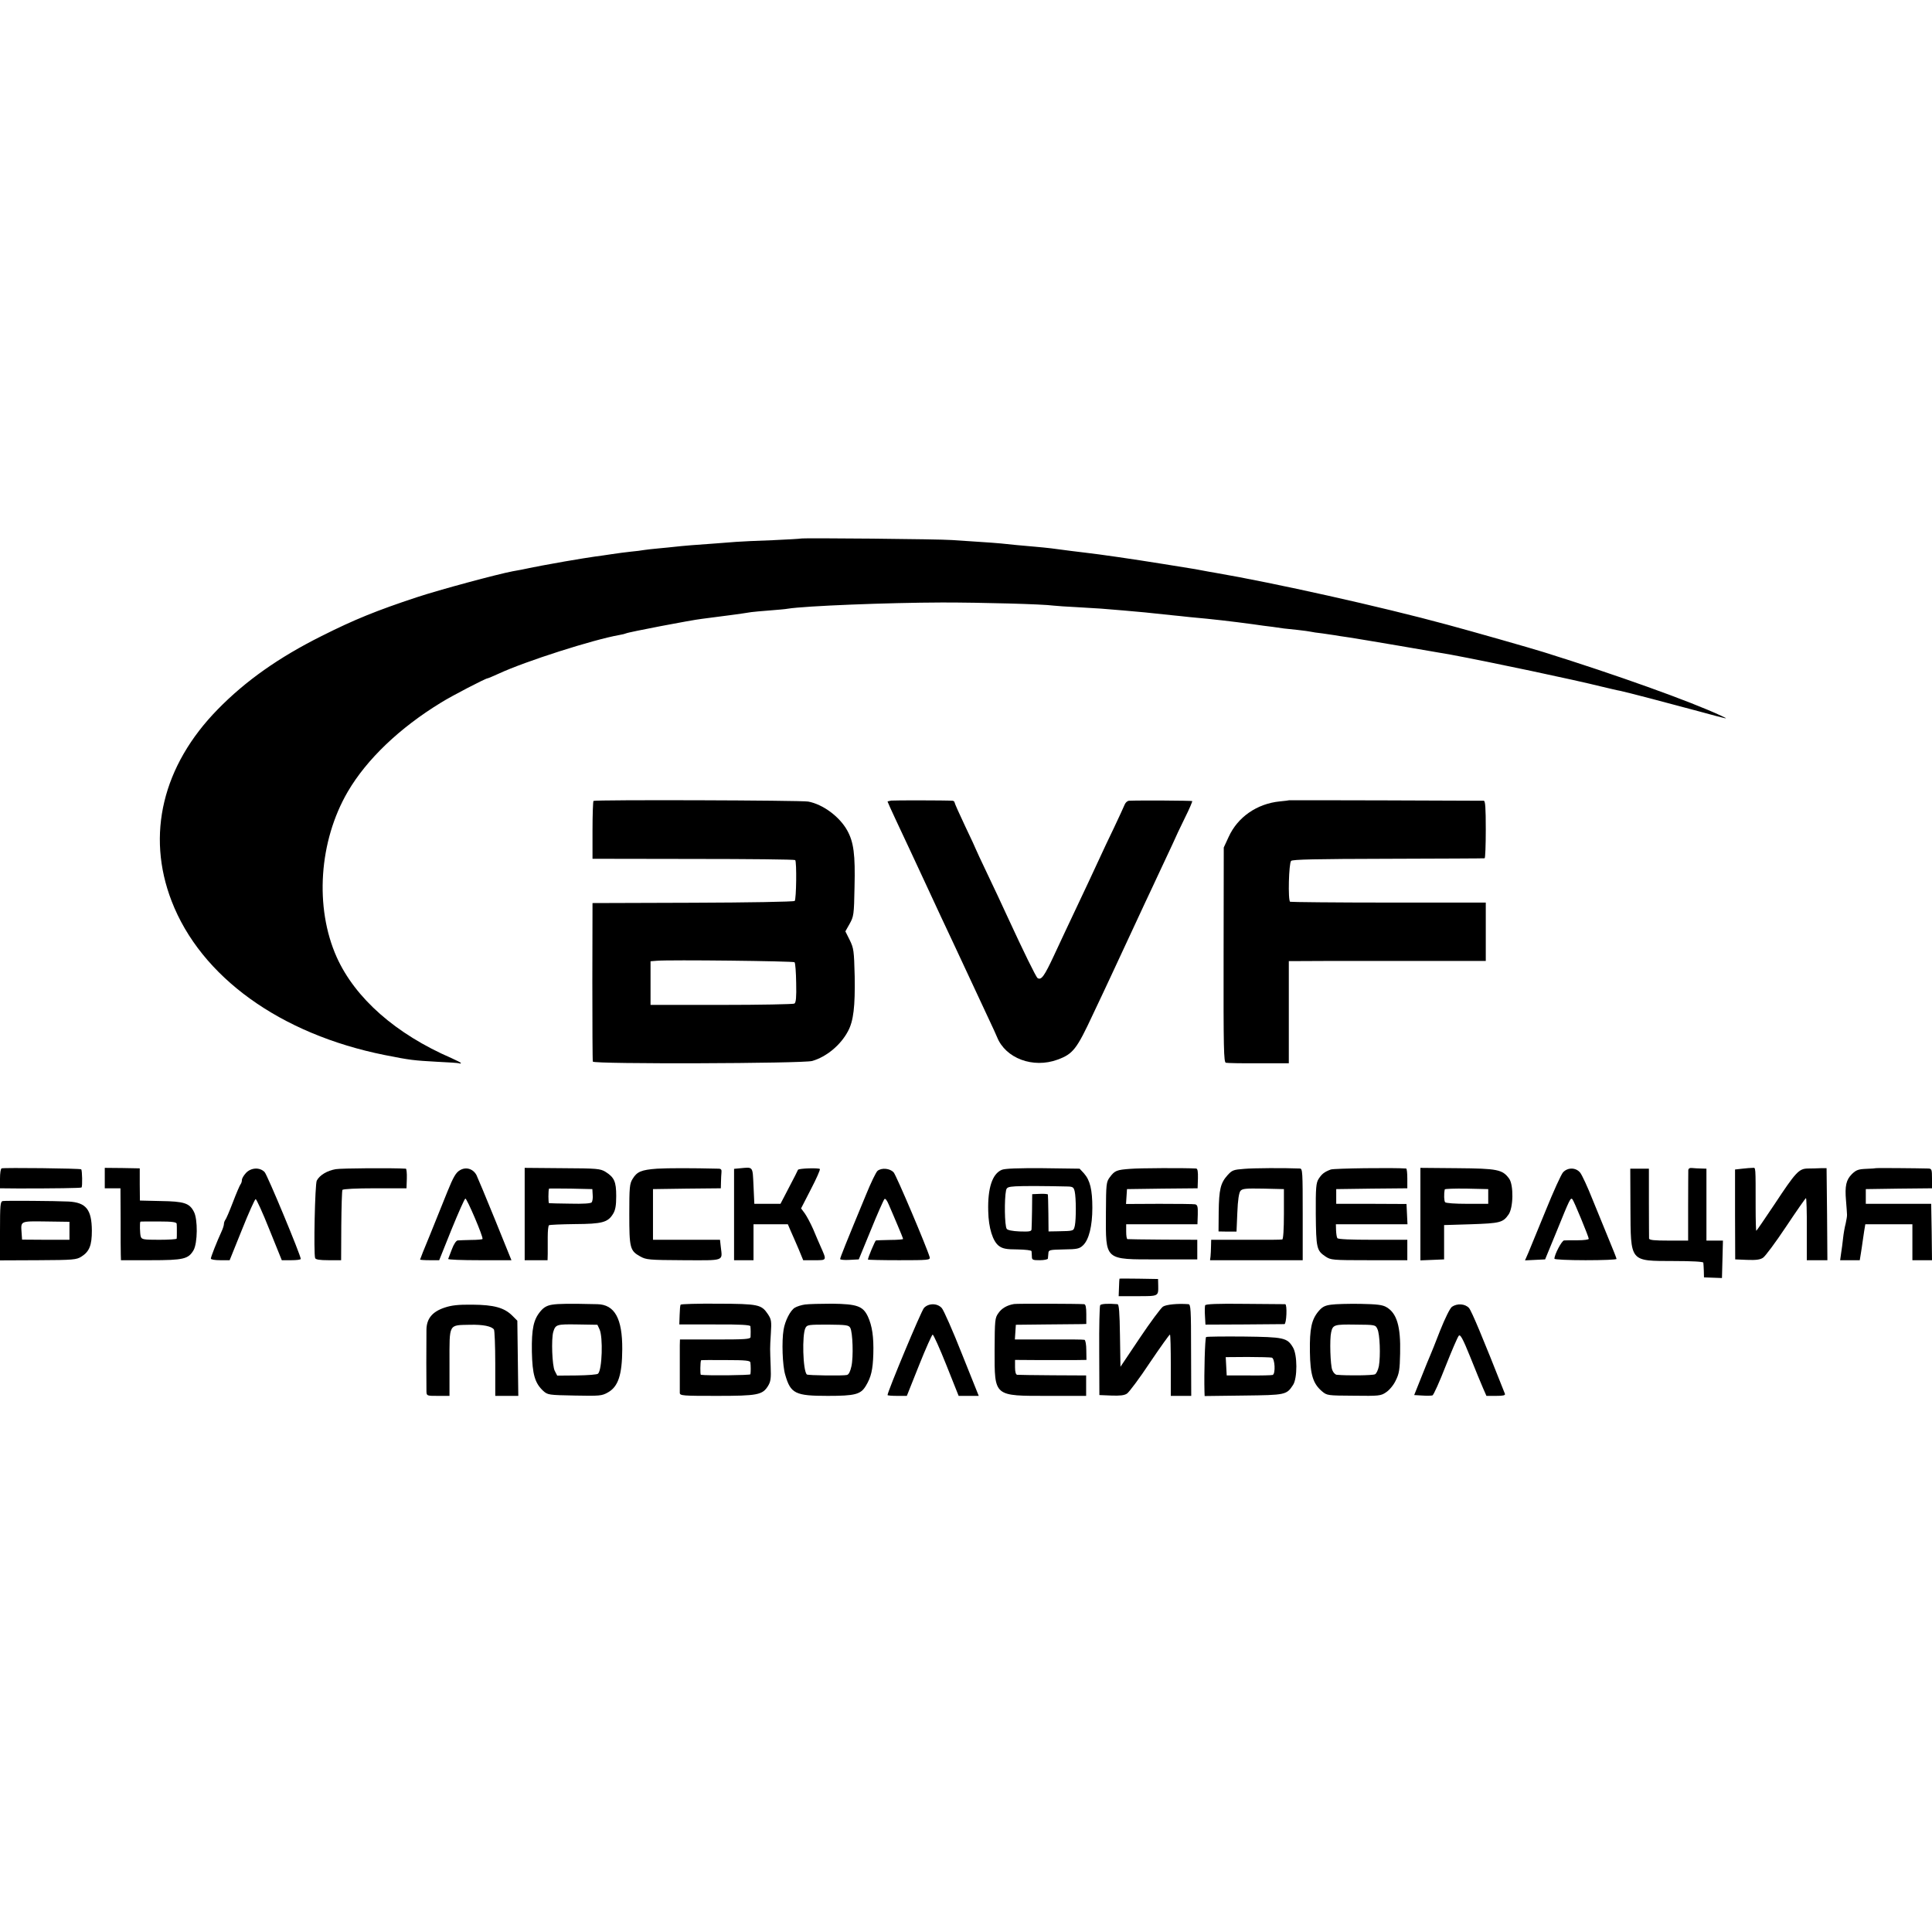
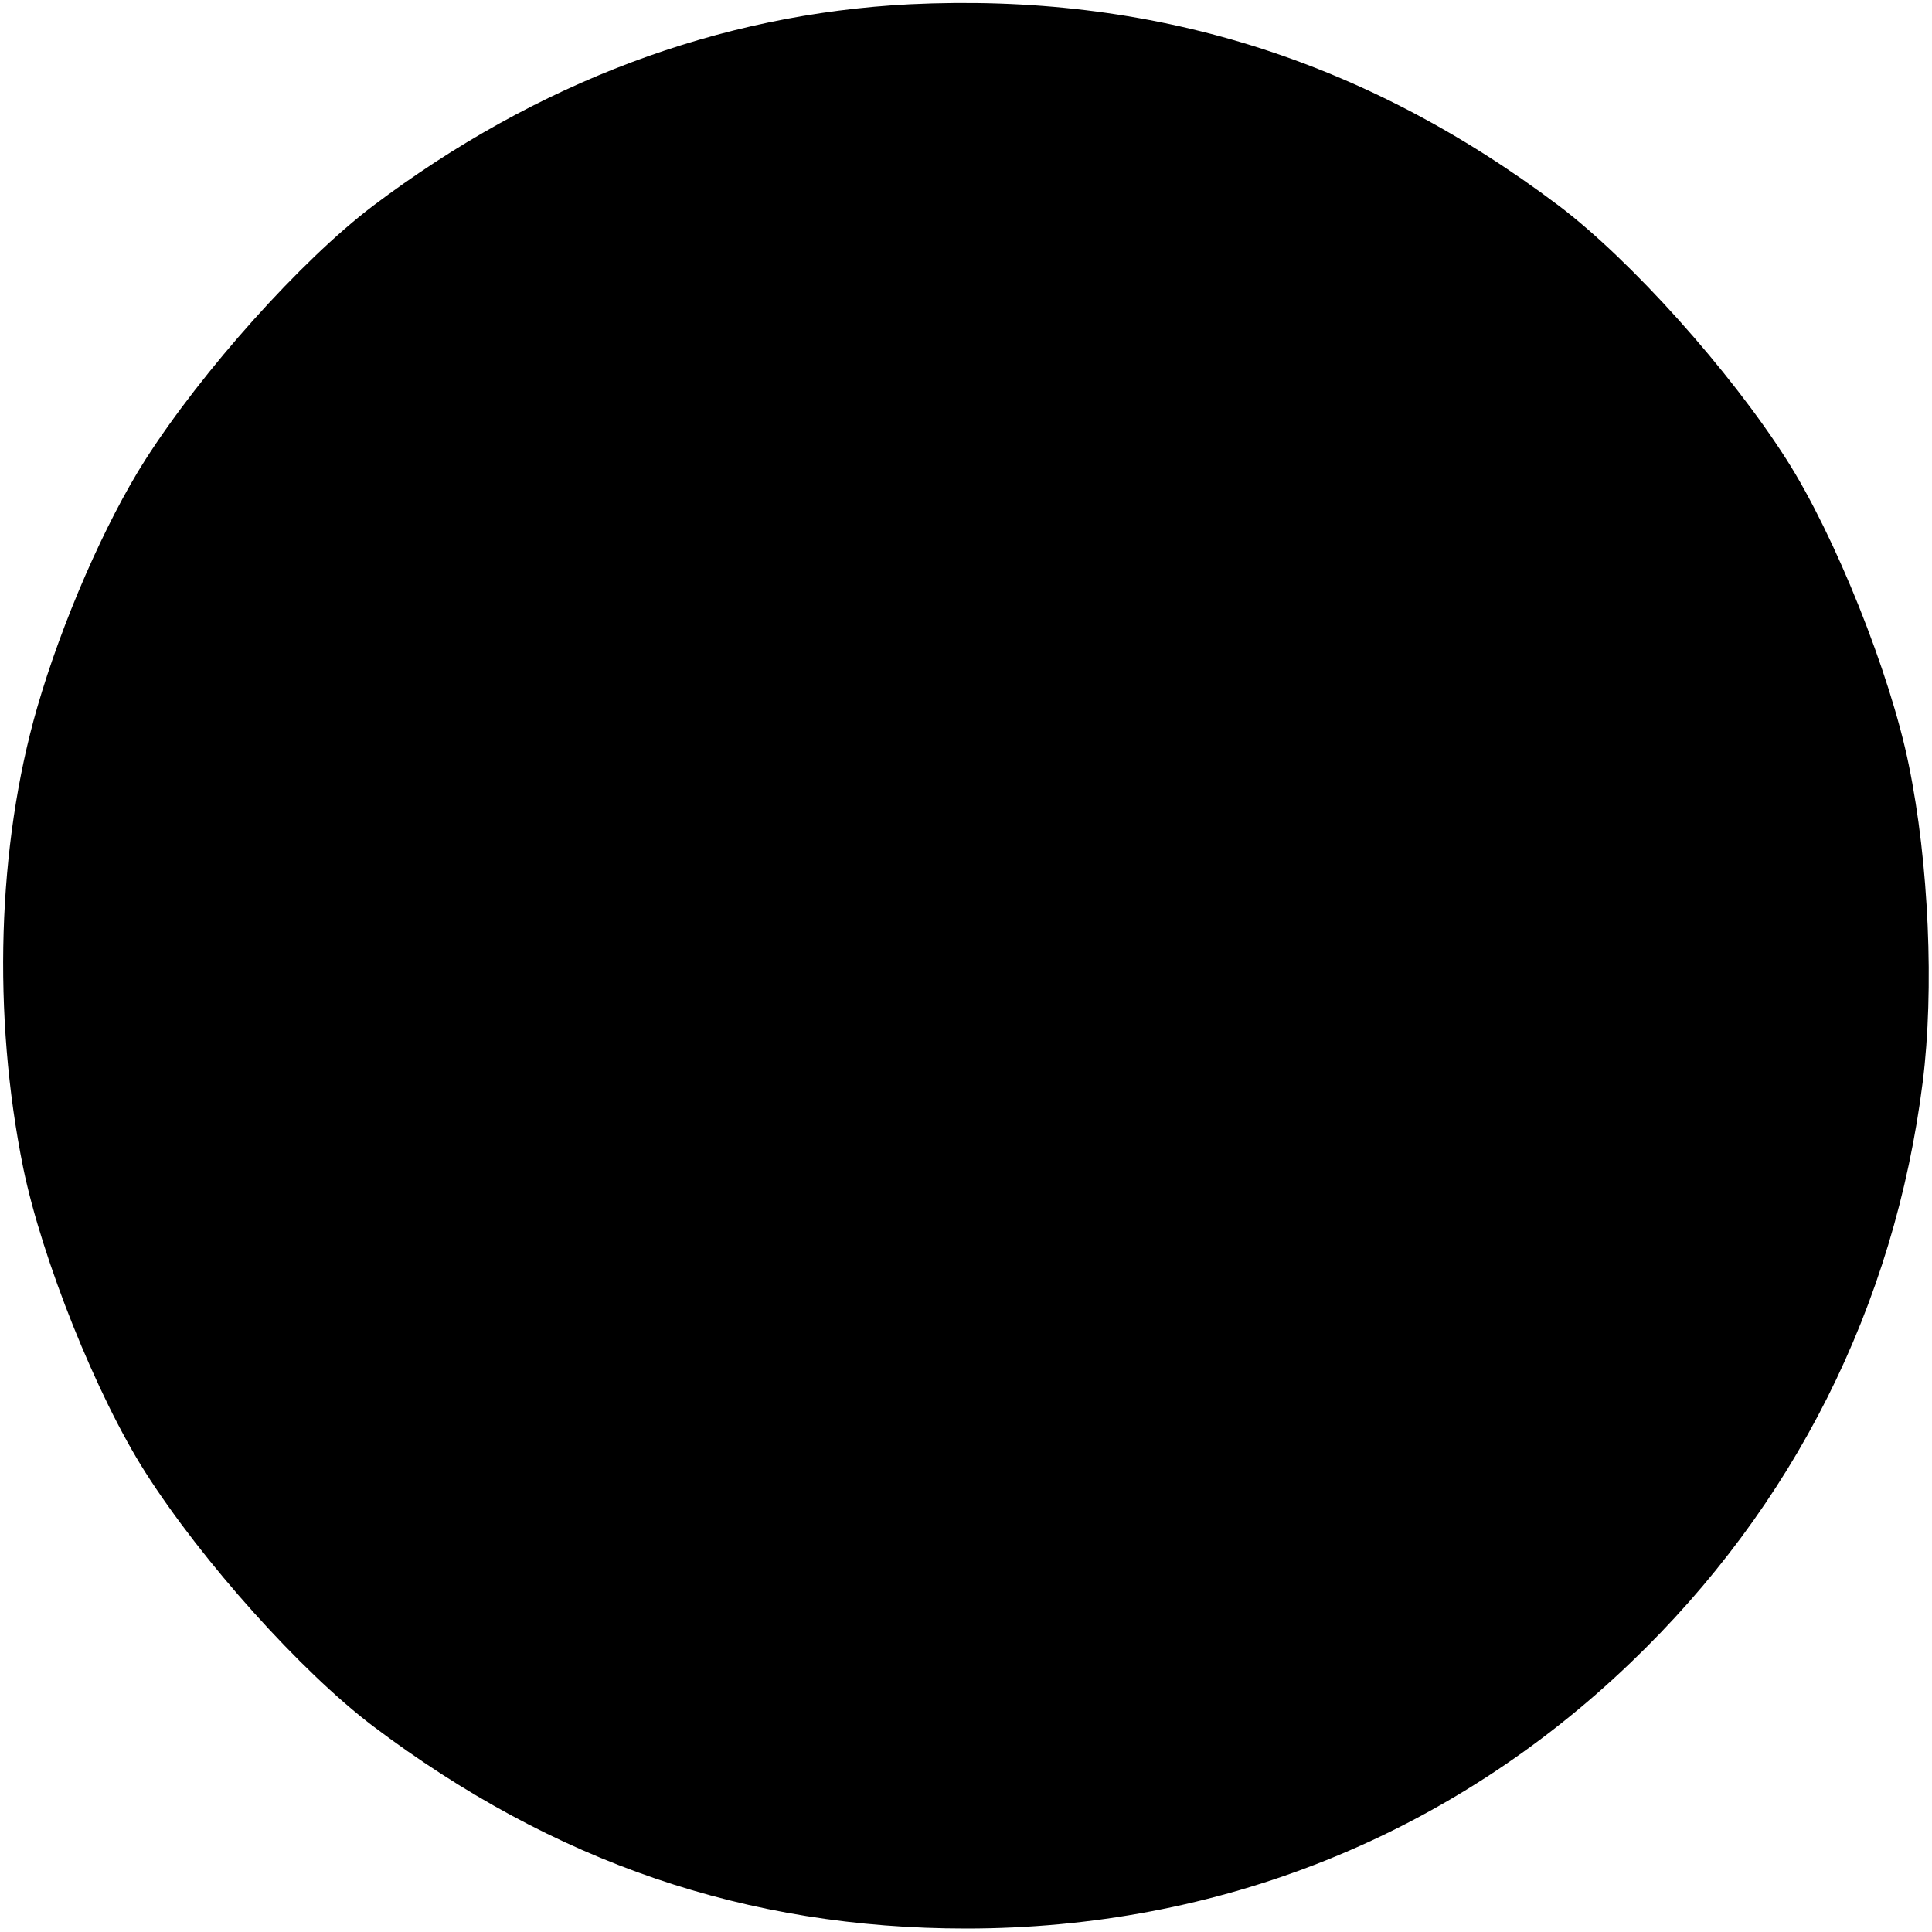
- <svg xmlns="http://www.w3.org/2000/svg" version="1.0" width="1182pt" height="1182pt" viewBox="0 0 1182 1182" preserveAspectRatio="xMidYMid meet">
-   <g transform="translate(0,1182) scale(0.1,-0.1)" fill="#000000" stroke="none">
-     <path d="M4898 8525 c-1 -1 -79 -6 -173 -10 -93 -3 -192 -8 -220 -10 -27 -2 -86 -7 -130 -10 -106 -7 -202 -15 -245 -20 -19 -2 -64 -7 -100 -10 -36 -3 -76 -8 -90 -10 -14 -3 -50 -7 -80 -10 -30 -3 -82 -10 -115 -15 -33 -5 -80 -12 -105 -15 -25 -3 -108 -17 -185 -30 -139 -25 -167 -30 -215 -40 -32 -7 -67 -14 -103 -20 -95 -18 -448 -113 -587 -159 -245 -81 -381 -136 -582 -237 -262 -131 -465 -274 -636 -449 -337 -344 -439 -767 -282 -1173 179 -464 665 -814 1305 -942 155 -31 177 -33 320 -41 66 -3 126 -7 133 -9 6 -3 12 -2 12 1 0 3 -26 16 -57 30 -342 148 -590 367 -703 618 -136 304 -109 710 68 1013 116 198 317 390 571 545 64 40 272 148 284 148 3 0 34 13 69 29 164 76 578 208 737 236 19 3 37 8 41 10 11 7 402 82 465 89 110 14 249 32 301 41 12 2 61 6 110 10 49 4 100 8 114 11 107 17 609 37 945 38 240 0 615 -10 679 -19 17 -2 85 -7 151 -10 123 -7 157 -9 280 -20 95 -8 148 -13 305 -30 19 -2 62 -6 95 -10 156 -14 263 -27 390 -44 39 -6 93 -13 120 -16 28 -4 59 -8 70 -10 11 -1 49 -5 85 -9 36 -4 72 -9 80 -11 8 -2 39 -7 69 -10 30 -4 63 -9 75 -11 12 -2 53 -9 91 -14 60 -9 531 -89 620 -105 242 -45 757 -154 925 -196 47 -11 96 -23 110 -25 36 -7 310 -79 480 -125 191 -52 192 -52 140 -28 -188 88 -643 251 -1085 389 -76 24 -445 129 -590 168 -404 110 -1060 256 -1422 318 -16 2 -50 9 -78 14 -27 5 -63 12 -80 14 -16 3 -86 14 -155 25 -193 31 -385 59 -490 71 -52 6 -106 13 -120 15 -48 7 -106 14 -175 20 -84 7 -156 14 -210 20 -22 2 -83 7 -135 10 -52 3 -126 8 -165 11 -74 6 -921 14 -927 9z" />
-     <path d="M3631 6920 c-3 -3 -6 -84 -6 -180 l0 -174 617 -1 c339 0 620 -3 623 -7 10 -10 7 -240 -3 -250 -5 -5 -285 -10 -623 -11 l-614 -2 -1 -480 c0 -264 1 -485 3 -490 5 -16 1285 -12 1342 4 87 25 174 97 219 182 34 63 44 152 41 336 -4 158 -6 171 -30 221 l-27 54 26 46 c25 45 27 55 30 225 5 199 -5 275 -45 347 -47 84 -148 159 -238 176 -44 8 -1303 12 -1314 4z m1230 -987 c5 -5 9 -62 10 -127 2 -88 -1 -120 -11 -126 -7 -4 -208 -8 -447 -8 l-433 0 0 133 0 134 38 3 c81 7 836 -2 843 -9z" />
-     <path d="M5453 6922 c-13 -2 -23 -5 -23 -6 0 -2 24 -55 53 -117 74 -158 95 -202 177 -379 82 -177 109 -235 175 -375 26 -55 73 -156 105 -225 32 -69 79 -170 105 -225 26 -55 51 -109 55 -120 52 -130 220 -193 370 -138 95 35 117 63 218 280 39 81 89 189 112 238 37 80 85 182 207 445 20 41 56 120 82 175 26 55 63 134 82 175 18 41 54 118 80 170 26 52 45 97 43 99 -3 3 -325 5 -387 2 -10 -1 -21 -11 -26 -23 -5 -13 -35 -77 -66 -143 -32 -66 -70 -147 -85 -180 -43 -93 -92 -198 -157 -335 -33 -69 -88 -187 -123 -262 -61 -131 -79 -156 -102 -142 -10 7 -85 160 -186 379 -28 61 -82 177 -121 258 -39 82 -71 150 -71 152 0 2 -29 65 -65 140 -36 76 -65 141 -65 146 0 5 -6 9 -12 10 -47 3 -357 3 -375 1z" />
-     <path d="M7887 6924 c-1 -1 -27 -4 -57 -7 -140 -14 -258 -96 -313 -217 l-30 -65 -1 -657 c-1 -577 1 -657 14 -660 8 -2 98 -4 200 -3 l185 0 0 313 0 312 50 0 c28 1 299 1 603 1 l552 0 0 179 0 178 -595 0 c-327 0 -598 3 -602 5 -14 9 -8 236 6 250 9 9 148 12 594 13 320 1 585 2 590 3 4 0 7 80 7 176 0 133 -3 175 -12 176 -23 1 -1190 4 -1191 3z" />
-     <path d="M10 4672 c-6 -2 -10 -30 -10 -63 l0 -59 113 -1 c217 0 381 2 386 6 6 7 4 105 -2 111 -6 6 -471 11 -487 6z" />
-     <path d="M641 4613 l0 -63 48 0 48 0 1 -187 c0 -104 0 -203 1 -220 l1 -33 181 0 c202 0 231 7 263 61 25 43 27 190 2 236 -27 52 -59 63 -203 65 l-127 3 -1 99 0 98 -107 2 -107 1 0 -62z m440 -280 c1 -7 1 -29 1 -48 0 -19 0 -38 -1 -43 -1 -4 -49 -7 -107 -7 -98 0 -107 2 -113 20 -5 16 -7 85 -2 91 1 1 51 1 111 1 84 0 110 -4 111 -14z" />
-     <path d="M2054 4667 c-52 -9 -98 -36 -116 -70 -11 -21 -20 -443 -10 -474 3 -9 28 -13 82 -13 l77 0 1 210 c1 116 4 215 7 220 4 6 85 10 199 10 l193 0 2 60 c1 33 -2 60 -6 60 -82 5 -393 3 -429 -3z" />
-     <path d="M2813 4660 c-24 -14 -40 -42 -76 -131 -25 -63 -73 -181 -106 -263 -34 -81 -61 -150 -61 -152 0 -2 26 -4 58 -4 l59 0 75 187 c42 103 80 189 85 190 9 3 111 -236 105 -247 -1 -3 -32 -6 -70 -6 -37 -1 -74 -2 -82 -3 -9 -1 -24 -23 -35 -53 -11 -29 -21 -56 -23 -60 -2 -5 84 -8 192 -8 l195 0 -100 247 c-55 136 -107 259 -114 274 -21 39 -65 52 -102 29z" />
-     <path d="M3210 4393 l0 -283 70 0 70 0 1 38 c0 20 0 67 0 104 0 37 3 69 8 72 4 3 75 6 158 7 167 1 202 10 234 63 14 23 19 50 19 109 0 88 -12 114 -66 148 -32 19 -49 21 -264 22 l-230 2 0 -282z m416 117 c2 -19 -1 -39 -6 -46 -6 -7 -52 -10 -132 -8 -68 1 -126 2 -129 3 -5 1 -5 78 0 89 0 1 60 1 133 0 l132 -3 2 -35z" />
-     <path d="M4020 4670 c-96 -7 -123 -18 -150 -63 -18 -29 -20 -51 -20 -215 0 -207 4 -224 67 -259 36 -20 52 -22 264 -23 255 -1 239 -7 229 80 l-5 45 -205 0 -205 0 0 155 0 155 208 3 207 2 1 38 c0 20 2 47 3 60 2 16 -3 22 -18 22 -167 4 -307 4 -376 0z" />
-     <path d="M4523 4672 l-32 -3 0 -280 0 -279 60 0 59 0 0 110 0 110 105 0 105 0 18 -42 c11 -24 32 -73 48 -110 l28 -68 69 0 c77 0 76 -3 37 85 -10 22 -30 69 -45 105 -16 36 -39 79 -51 96 l-23 31 60 117 c34 65 58 120 55 124 -9 8 -130 4 -134 -5 -1 -4 -26 -53 -55 -108 l-52 -100 -80 0 -80 0 -5 110 c-6 123 0 115 -87 107z" />
-     <path d="M6129 4663 c-58 -24 -87 -112 -83 -253 2 -103 28 -185 66 -213 22 -16 44 -21 113 -21 48 -1 86 -5 86 -11 1 -5 1 -20 2 -32 0 -21 5 -23 48 -23 27 0 50 5 50 10 1 6 2 20 3 32 1 21 6 22 94 24 82 1 96 4 118 25 36 34 57 118 57 229 0 112 -14 169 -51 211 l-27 29 -224 3 c-153 1 -233 -2 -252 -10z m403 -102 c32 -1 37 -5 43 -30 9 -41 9 -169 1 -209 -8 -34 -5 -33 -103 -35 l-58 -1 -1 109 c-1 61 -2 113 -3 117 -1 3 -22 5 -48 4 l-48 -2 -1 -100 c-1 -54 -2 -106 -3 -115 -1 -13 -13 -15 -73 -13 -45 2 -74 8 -79 16 -13 20 -15 181 -4 235 4 19 13 22 58 25 45 3 198 2 319 -1z" />
-     <path d="M6915 4669 c-84 -6 -95 -11 -125 -51 -22 -30 -23 -39 -24 -218 -1 -295 -12 -285 319 -285 l240 0 0 60 0 60 -210 1 c-115 1 -213 2 -217 3 -5 0 -8 21 -8 46 l0 45 218 0 218 0 2 59 c1 48 -1 59 -16 63 -9 2 -108 3 -220 3 l-203 -1 3 46 3 45 216 3 216 2 2 60 c1 43 -2 60 -11 61 -69 4 -348 3 -403 -2z" />
-     <path d="M7613 4669 c-67 -5 -75 -8 -103 -39 -43 -48 -52 -87 -54 -223 l-1 -121 55 -1 55 0 5 116 c3 78 10 121 19 133 12 14 32 16 140 14 l126 -3 0 -152 c0 -94 -4 -154 -10 -156 -5 -2 -106 -3 -222 -2 l-213 0 -1 -40 c0 -22 -2 -50 -3 -62 l-3 -23 284 0 283 0 0 280 c0 260 -1 280 -17 281 -98 4 -282 3 -340 -2z" />
-     <path d="M8142 4665 c-40 -15 -55 -27 -75 -58 -15 -24 -18 -52 -17 -216 2 -206 5 -222 59 -258 33 -22 41 -23 267 -23 l234 0 0 63 0 62 -211 0 c-133 0 -213 3 -217 10 -4 5 -7 27 -8 48 l-1 37 219 0 219 0 -3 62 -3 62 -215 1 -215 0 0 45 0 45 218 3 217 2 0 60 c0 33 -3 60 -7 61 -79 6 -440 1 -461 -6z" />
-     <path d="M8690 4392 l0 -283 73 3 72 3 0 105 0 105 165 5 c176 6 195 10 229 59 30 41 32 181 4 220 -41 56 -71 62 -318 64 l-225 2 0 -283z m415 108 l0 -45 -128 0 c-75 0 -132 4 -136 10 -6 8 -8 47 -2 78 0 4 61 6 134 5 l132 -3 0 -45z" />
-     <path d="M10329 4661 c0 -9 -1 -109 -1 -223 l0 -208 -119 0 c-88 0 -119 3 -120 13 0 6 -1 105 -1 220 l0 207 -57 0 -57 0 1 -237 c2 -338 -7 -327 266 -328 112 0 180 -4 180 -10 1 -5 2 -28 3 -50 l1 -40 55 -2 55 -2 3 114 3 115 -51 0 -50 0 0 220 0 220 -32 1 c-18 0 -43 2 -55 3 -15 2 -23 -3 -24 -13z" />
-     <path d="M10660 4670 l-45 -5 0 -275 1 -275 73 -3 c54 -2 79 1 97 13 14 9 77 94 141 190 64 96 119 175 122 175 3 0 6 -85 5 -190 l0 -190 63 0 63 0 -2 282 -3 281 -37 0 c-21 -1 -56 -2 -78 -2 -54 -1 -73 -21 -203 -218 -60 -90 -110 -163 -112 -163 -2 0 -4 64 -4 143 0 258 1 243 -18 242 -10 0 -38 -2 -63 -5z" />
-     <path d="M11476 4673 c-1 -1 -27 -3 -59 -4 -48 -2 -61 -7 -87 -32 -35 -35 -44 -72 -36 -163 3 -38 6 -76 6 -84 1 -8 -3 -33 -8 -55 -6 -22 -13 -62 -16 -90 -3 -27 -8 -69 -12 -92 l-6 -43 60 0 60 0 7 43 c4 23 8 53 10 67 2 14 6 44 10 68 l7 42 144 0 144 0 0 -110 0 -110 60 0 60 0 -2 173 -3 172 -200 0 -200 0 0 45 0 45 203 3 202 2 0 60 c0 55 -2 60 -22 61 -75 2 -320 4 -322 2z" />
-     <path d="M1505 4644 c-14 -15 -25 -34 -25 -43 0 -10 -4 -21 -8 -26 -5 -6 -26 -55 -47 -110 -21 -55 -42 -104 -47 -109 -4 -6 -8 -16 -8 -24 0 -8 -6 -28 -14 -45 -30 -65 -66 -157 -66 -167 0 -6 25 -10 58 -10 l57 0 75 186 c41 103 79 187 84 188 5 0 43 -83 84 -186 l76 -188 58 0 c32 0 58 3 58 8 0 22 -204 513 -221 531 -29 31 -83 28 -114 -5z" />
-     <path d="M5369 4657 c-9 -7 -41 -73 -71 -147 -121 -292 -158 -384 -158 -393 0 -4 26 -7 57 -5 l57 3 74 180 c40 99 78 184 83 189 5 6 16 -8 27 -35 11 -24 34 -80 53 -124 19 -44 34 -82 34 -85 0 -3 -36 -6 -80 -6 -44 -1 -83 -2 -86 -3 -5 -1 -49 -105 -49 -117 0 -2 86 -4 191 -4 177 0 191 1 187 18 -16 57 -204 501 -221 520 -23 24 -72 29 -98 9z" />
-     <path d="M9563 4648 c-12 -13 -59 -117 -106 -233 -47 -115 -95 -232 -106 -258 l-21 -48 62 3 61 3 72 175 c79 195 84 205 95 193 9 -9 100 -230 100 -242 0 -5 -30 -9 -67 -9 -38 0 -75 0 -84 -1 -14 -1 -59 -86 -59 -112 0 -5 86 -9 190 -9 105 0 190 3 190 8 0 4 -21 57 -46 117 -25 61 -70 172 -101 247 -30 76 -64 149 -75 163 -26 33 -76 34 -105 3z" />
-     <path d="M17 4472 c-15 -3 -17 -23 -17 -183 l0 -180 233 1 c217 1 235 3 265 22 49 31 64 69 64 159 -1 129 -35 172 -142 178 -82 4 -384 6 -403 3z m408 -182 l0 -55 -145 0 -145 1 -3 43 c-5 72 -9 70 150 68 l143 -2 0 -55z" />
-     <path d="M6849 3997 c-1 -1 -2 -26 -3 -54 l-2 -53 117 0 c128 0 126 -1 125 65 l-1 40 -118 2 c-64 1 -118 1 -118 0z" />
-     <path d="M3378 3838 c-31 -5 -51 -16 -71 -40 -43 -51 -55 -107 -53 -248 3 -138 18 -192 70 -240 27 -24 33 -25 192 -28 153 -3 166 -2 203 19 63 35 87 107 88 264 1 188 -46 274 -153 276 -174 4 -238 3 -276 -3z m290 -151 c22 -47 16 -247 -9 -271 -5 -6 -63 -10 -130 -11 l-120 -1 -15 29 c-16 31 -22 195 -9 239 14 45 21 47 148 45 l122 -2 13 -28z" />
-     <path d="M4164 3838 c-3 -4 -5 -33 -6 -64 l-2 -57 217 0 c155 1 217 -3 218 -11 2 -17 2 -49 1 -66 -2 -13 -31 -15 -217 -15 l-215 0 -1 -35 c0 -53 0 -273 0 -292 1 -17 19 -18 226 -18 251 0 280 6 314 61 16 26 19 46 16 118 -4 115 -5 105 1 201 5 77 3 88 -18 120 -40 59 -57 63 -306 64 -123 1 -226 -2 -228 -6z m427 -354 c1 -8 2 -25 2 -39 0 -14 -1 -29 -2 -33 -1 -6 -263 -9 -303 -3 -5 1 -4 77 1 89 0 1 69 2 151 1 123 0 150 -3 151 -15z" />
-     <path d="M4925 3839 c-22 -3 -50 -12 -63 -20 -27 -17 -59 -79 -68 -134 -12 -70 -7 -220 10 -276 33 -115 61 -129 260 -129 167 0 202 9 233 61 33 54 43 100 46 195 3 105 -7 173 -34 231 -30 62 -65 75 -218 77 -69 0 -144 -2 -166 -5z m277 -143 c15 -27 20 -178 7 -235 -7 -32 -16 -50 -27 -53 -22 -6 -240 -3 -246 3 -24 24 -30 244 -8 285 10 19 19 20 137 20 113 -1 128 -3 137 -20z" />
-     <path d="M6204 3842 c-42 -7 -76 -26 -96 -56 -21 -29 -22 -41 -23 -226 0 -287 -8 -280 332 -280 l228 0 0 63 0 62 -205 1 c-113 1 -211 2 -217 3 -8 1 -13 17 -13 46 l0 45 148 -1 c81 0 179 0 218 0 l71 1 -1 60 c0 33 -5 61 -11 63 -5 2 -104 3 -218 2 l-208 0 3 45 3 45 185 2 c102 1 199 2 216 2 l30 1 0 60 c0 42 -4 60 -13 61 -40 3 -412 4 -429 1z" />
-     <path d="M6731 3835 c-4 -5 -7 -131 -6 -280 l1 -270 73 -3 c53 -2 80 1 96 12 13 9 77 94 141 191 65 96 120 173 122 170 3 -3 5 -88 5 -190 l0 -185 62 0 63 0 -1 280 c0 249 -2 280 -16 281 -66 5 -136 -2 -156 -15 -13 -9 -77 -95 -142 -192 l-118 -176 -3 191 c-2 142 -6 191 -15 192 -60 5 -100 2 -106 -6z" />
-     <path d="M7373 3834 c-2 -6 -3 -35 -1 -65 l3 -53 235 1 c129 1 241 2 248 2 13 1 18 120 5 122 -5 0 -115 1 -247 2 -168 2 -240 -1 -243 -9z" />
-     <path d="M8144 3838 c-39 -5 -55 -14 -77 -40 -43 -51 -55 -107 -53 -248 2 -141 19 -195 74 -242 31 -26 34 -26 195 -27 154 -2 165 -1 197 21 20 13 46 44 59 72 21 42 25 65 27 166 4 165 -20 246 -84 283 -24 14 -56 18 -160 20 -71 1 -151 -1 -178 -5z m283 -149 c15 -30 20 -164 9 -227 -5 -24 -15 -46 -24 -50 -14 -7 -167 -9 -233 -3 -9 0 -22 13 -28 29 -12 28 -17 189 -7 231 10 46 19 49 149 47 121 -1 122 -1 134 -27z" />
-     <path d="M2720 3820 c-75 -25 -110 -67 -111 -135 -1 -72 -1 -345 0 -377 1 -28 2 -28 71 -28 l70 0 0 205 c0 240 -7 227 125 230 80 2 133 -9 147 -29 4 -6 8 -100 8 -208 l0 -198 71 0 70 0 -3 230 -3 230 -30 30 c-50 50 -113 67 -245 68 -88 1 -128 -4 -170 -18z" />
-     <path d="M5653 3818 c-17 -18 -223 -512 -223 -533 0 -3 27 -5 59 -5 l59 0 75 188 c41 103 79 187 83 187 5 0 43 -84 84 -187 l75 -188 62 0 61 0 -103 257 c-56 142 -112 268 -123 280 -27 31 -81 31 -109 1z" />
-     <path d="M8883 3825 c-12 -9 -41 -67 -73 -147 -28 -73 -56 -142 -61 -153 -5 -11 -29 -69 -53 -130 l-44 -110 50 -3 c28 -2 56 -1 62 1 7 3 43 83 80 178 38 96 74 180 81 187 9 10 24 -16 70 -130 31 -79 67 -164 78 -190 l21 -48 59 0 c43 0 58 3 54 13 -137 347 -204 507 -220 525 -24 26 -72 29 -104 7z" />
-     <path d="M7379 3640 c-7 -5 -13 -221 -10 -333 l1 -28 238 3 c258 3 263 4 303 65 27 41 27 185 -1 230 -35 59 -56 63 -301 66 -121 1 -225 0 -230 -3z m402 -126 c19 -5 24 -100 5 -106 -6 -2 -72 -4 -146 -3 l-135 0 -3 56 -3 56 133 1 c73 0 140 -2 149 -4z" />
+ <svg xmlns="http://www.w3.org/2000/svg" version="1.0" width="500pt" height="500pt" viewBox="0 0 500 500" preserveAspectRatio="xMidYMid meet">
+   <g transform="translate(0,500) scale(0.1,-0.1)" fill="#000000" stroke="none">
+     <path d="M2355 4989 c-494 -25 -966 -202 -1390 -522 -186 -141 -442 -427 -589 -657 -104 -163 -216 -420 -280 -642 -103 -357 -116 -795 -36 -1190 49 -238 190 -590 316 -788 147 -231 403 -516 589 -657 468 -353 968 -524 1535 -524 653 0 1252 239 1720 688 422 404 683 923 756 1503 30 238 16 567 -36 820 -48 237 -191 594 -316 790 -147 231 -403 516 -589 657 -505 381 -1056 552 -1680 522z" />
  </g>
</svg>
